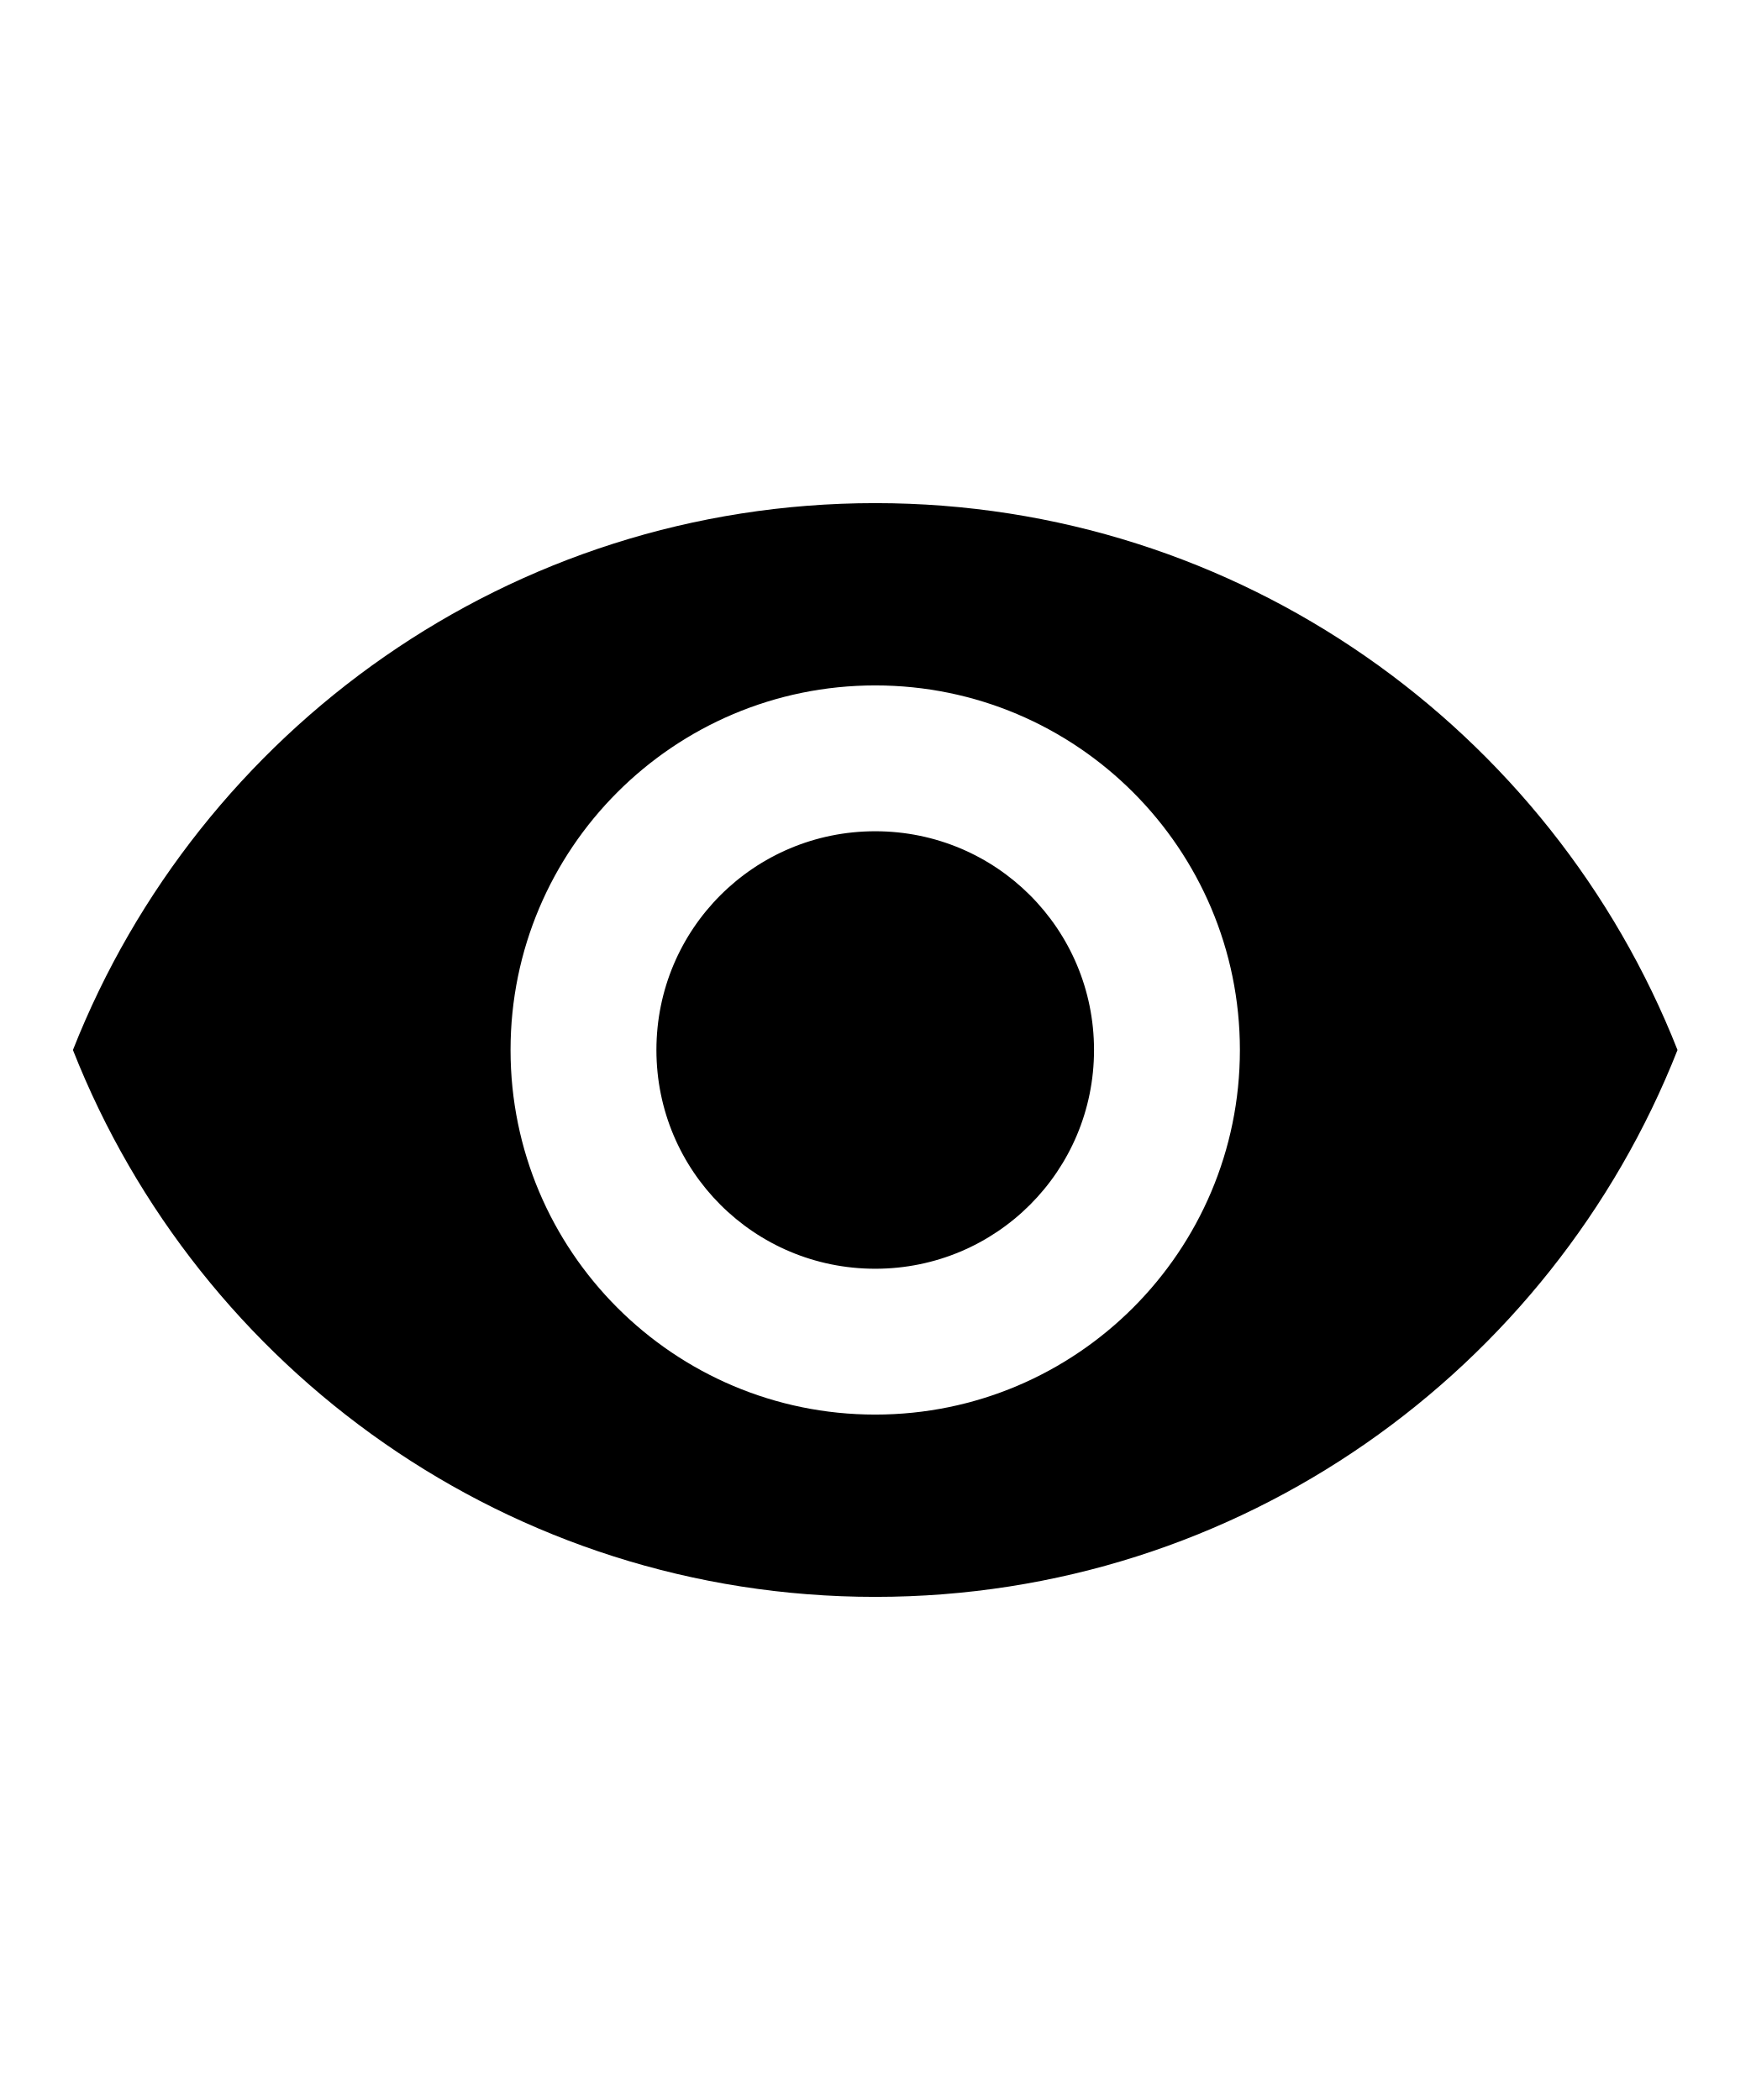
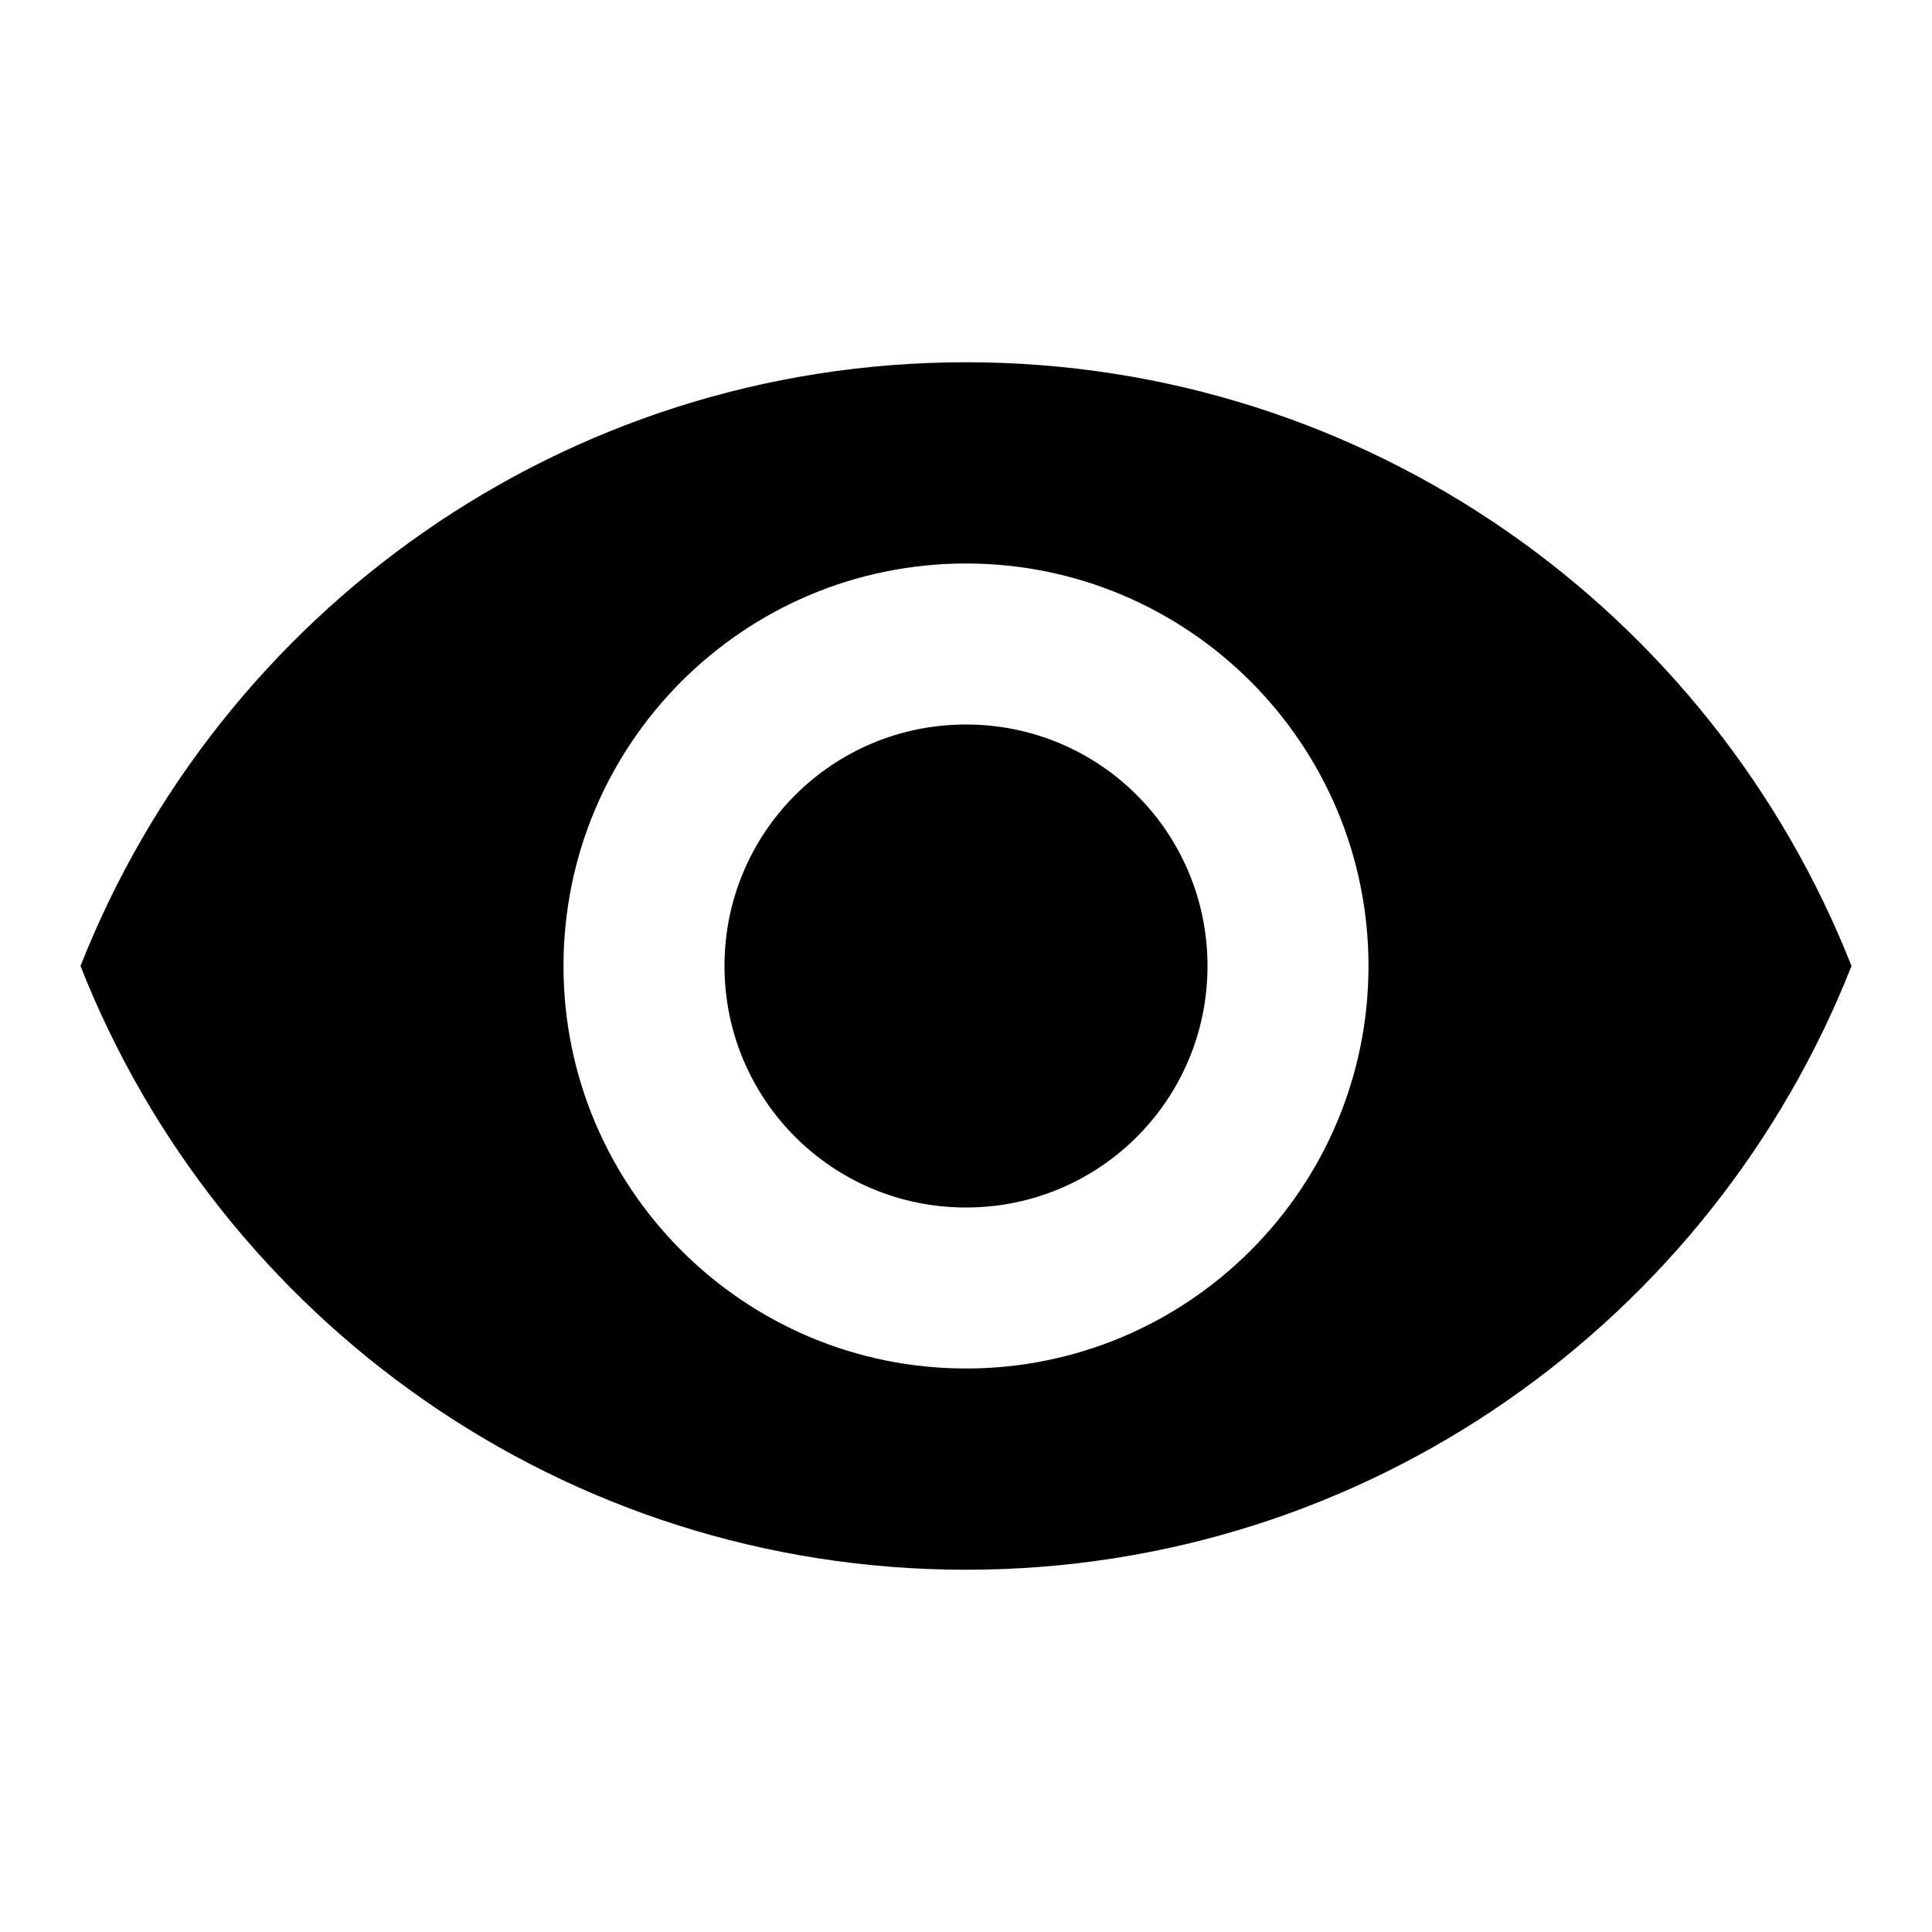
- <svg xmlns="http://www.w3.org/2000/svg" fill="#000000" height="24" viewBox="0 0 24 24" width="20">
+ <svg xmlns="http://www.w3.org/2000/svg" fill="#000000" height="20" width="20" viewBox="0 0 24 24">
  <path d="M0 0h24v24H0z" fill="none" />
  <path d="M12 4.5C7 4.5 2.73 7.61 1 12c1.73 4.39 6 7.5 11 7.5s9.27-3.11 11-7.5c-1.73-4.39-6-7.5-11-7.5zM12 17c-2.76 0-5-2.24-5-5s2.24-5 5-5 5 2.24 5 5-2.24 5-5 5zm0-8c-1.66 0-3 1.34-3 3s1.34 3 3 3 3-1.34 3-3-1.34-3-3-3z" />
</svg>
